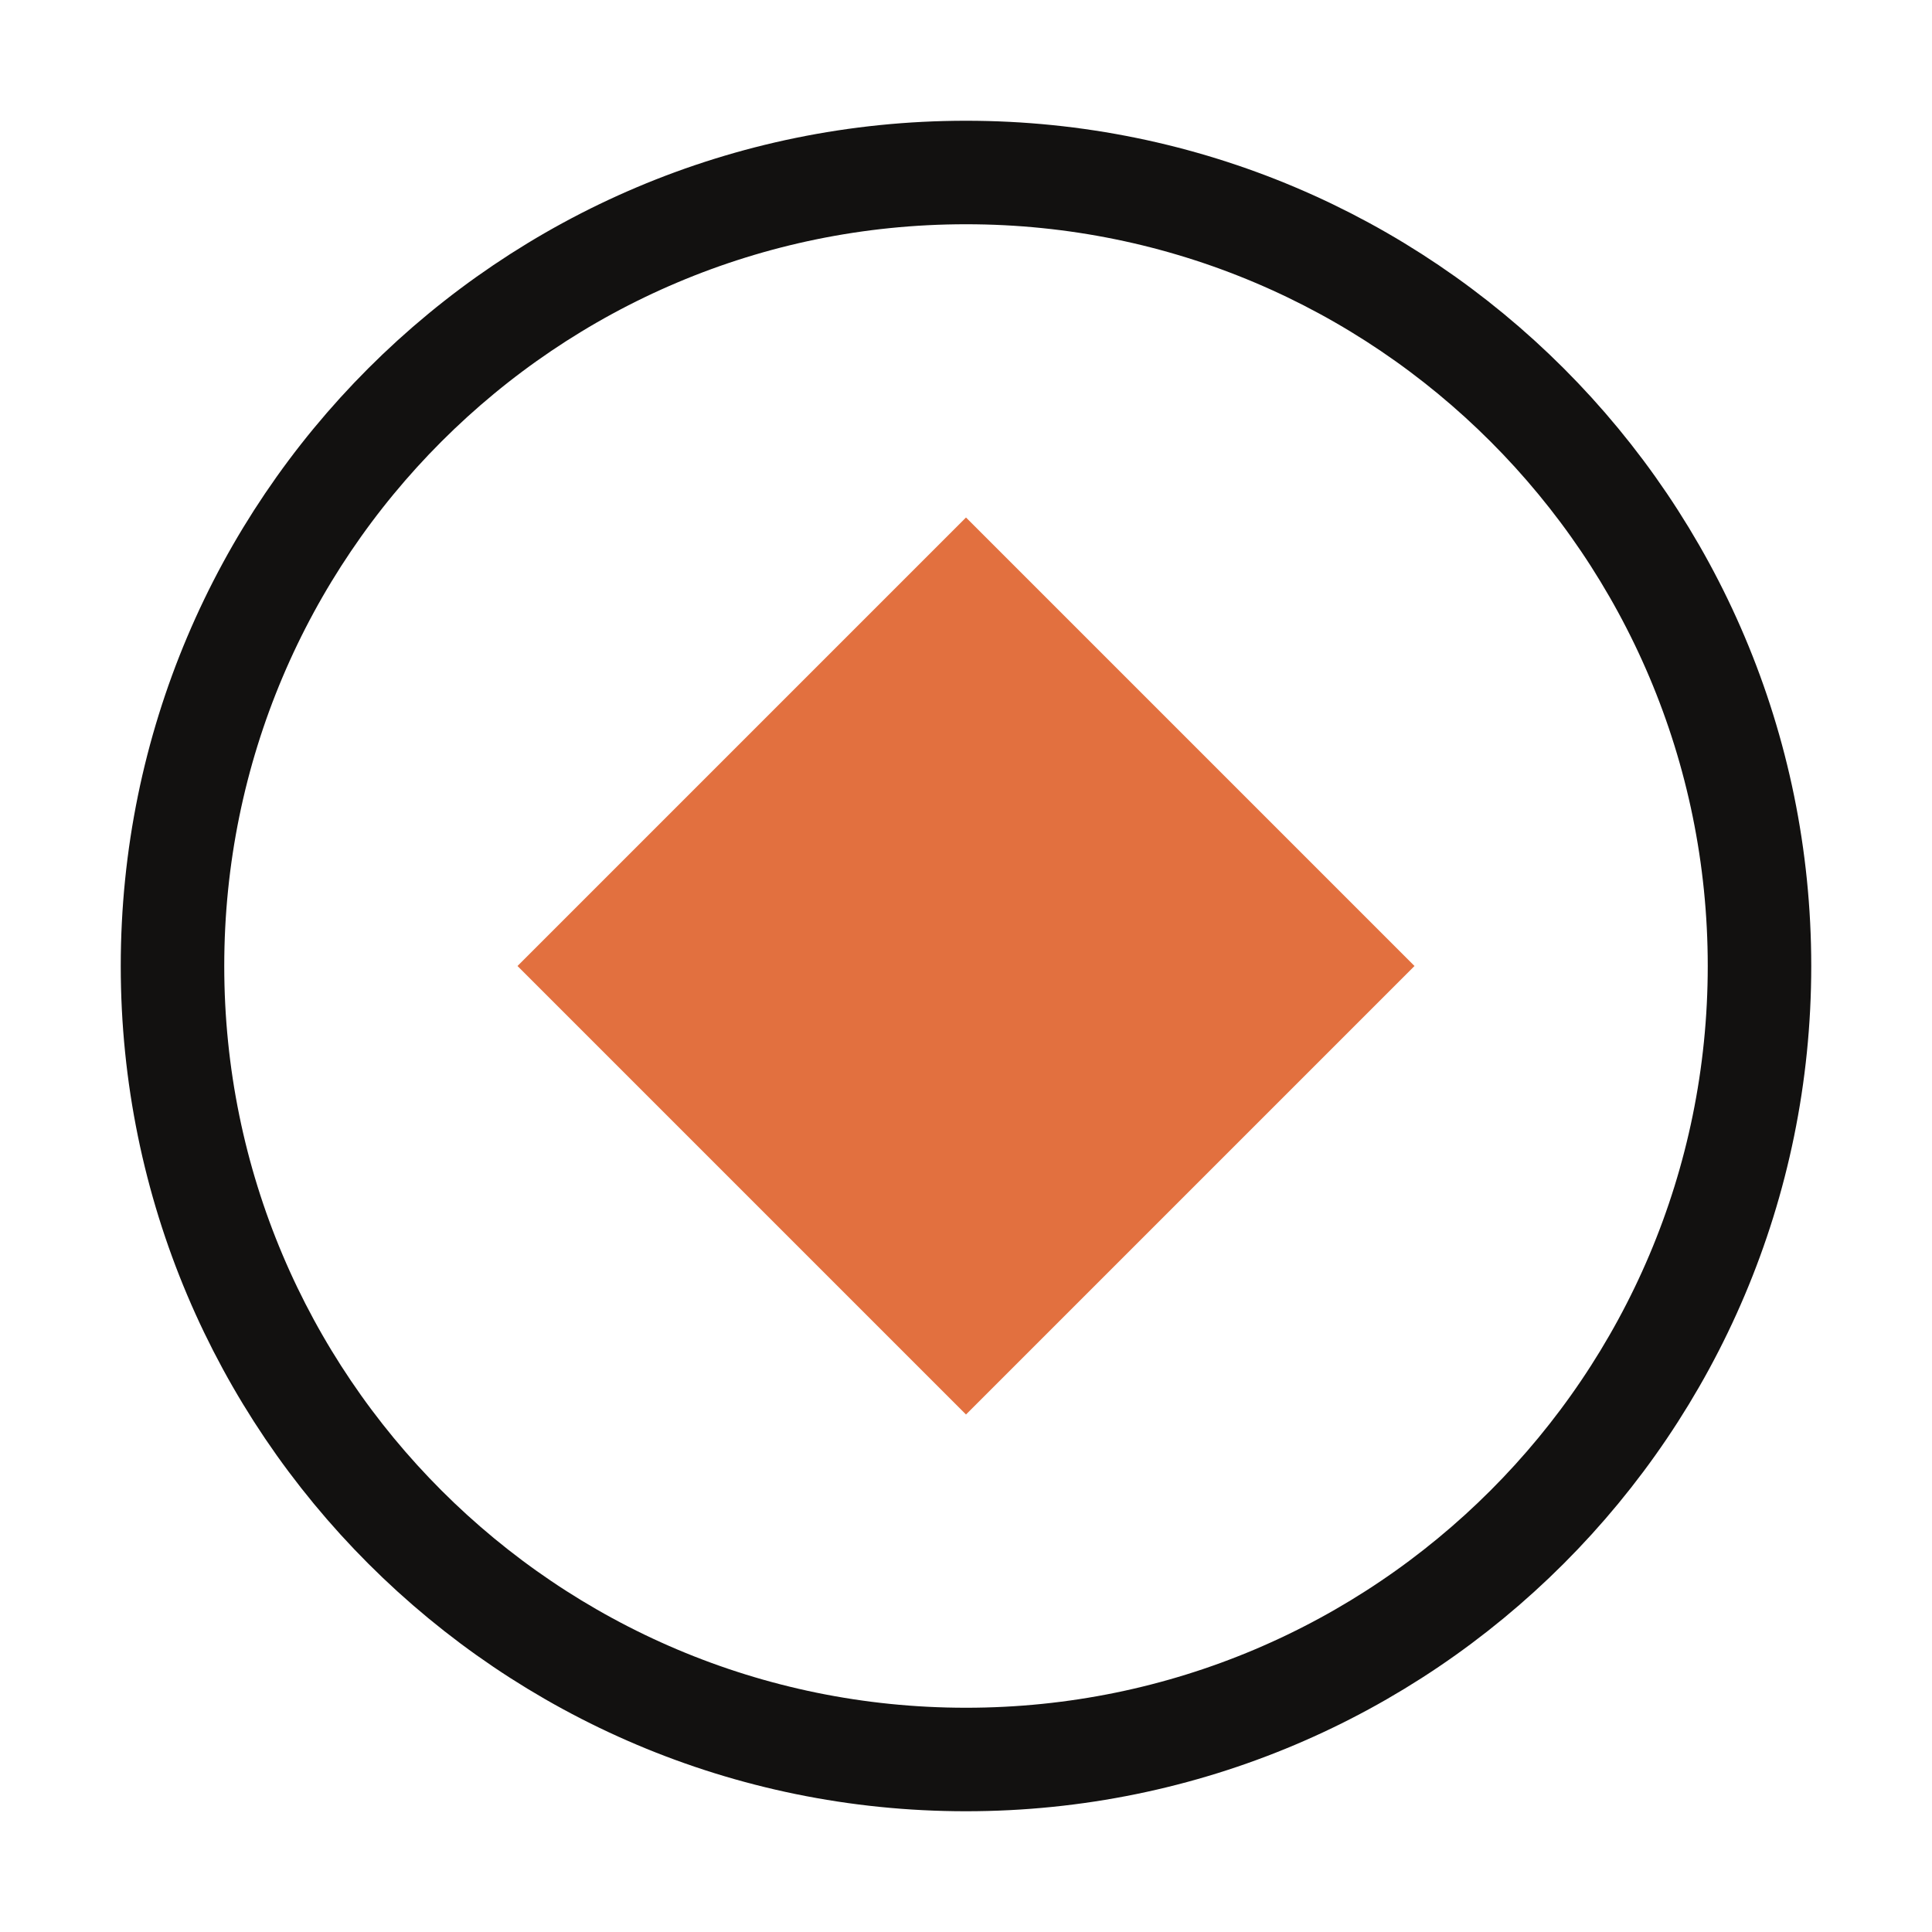
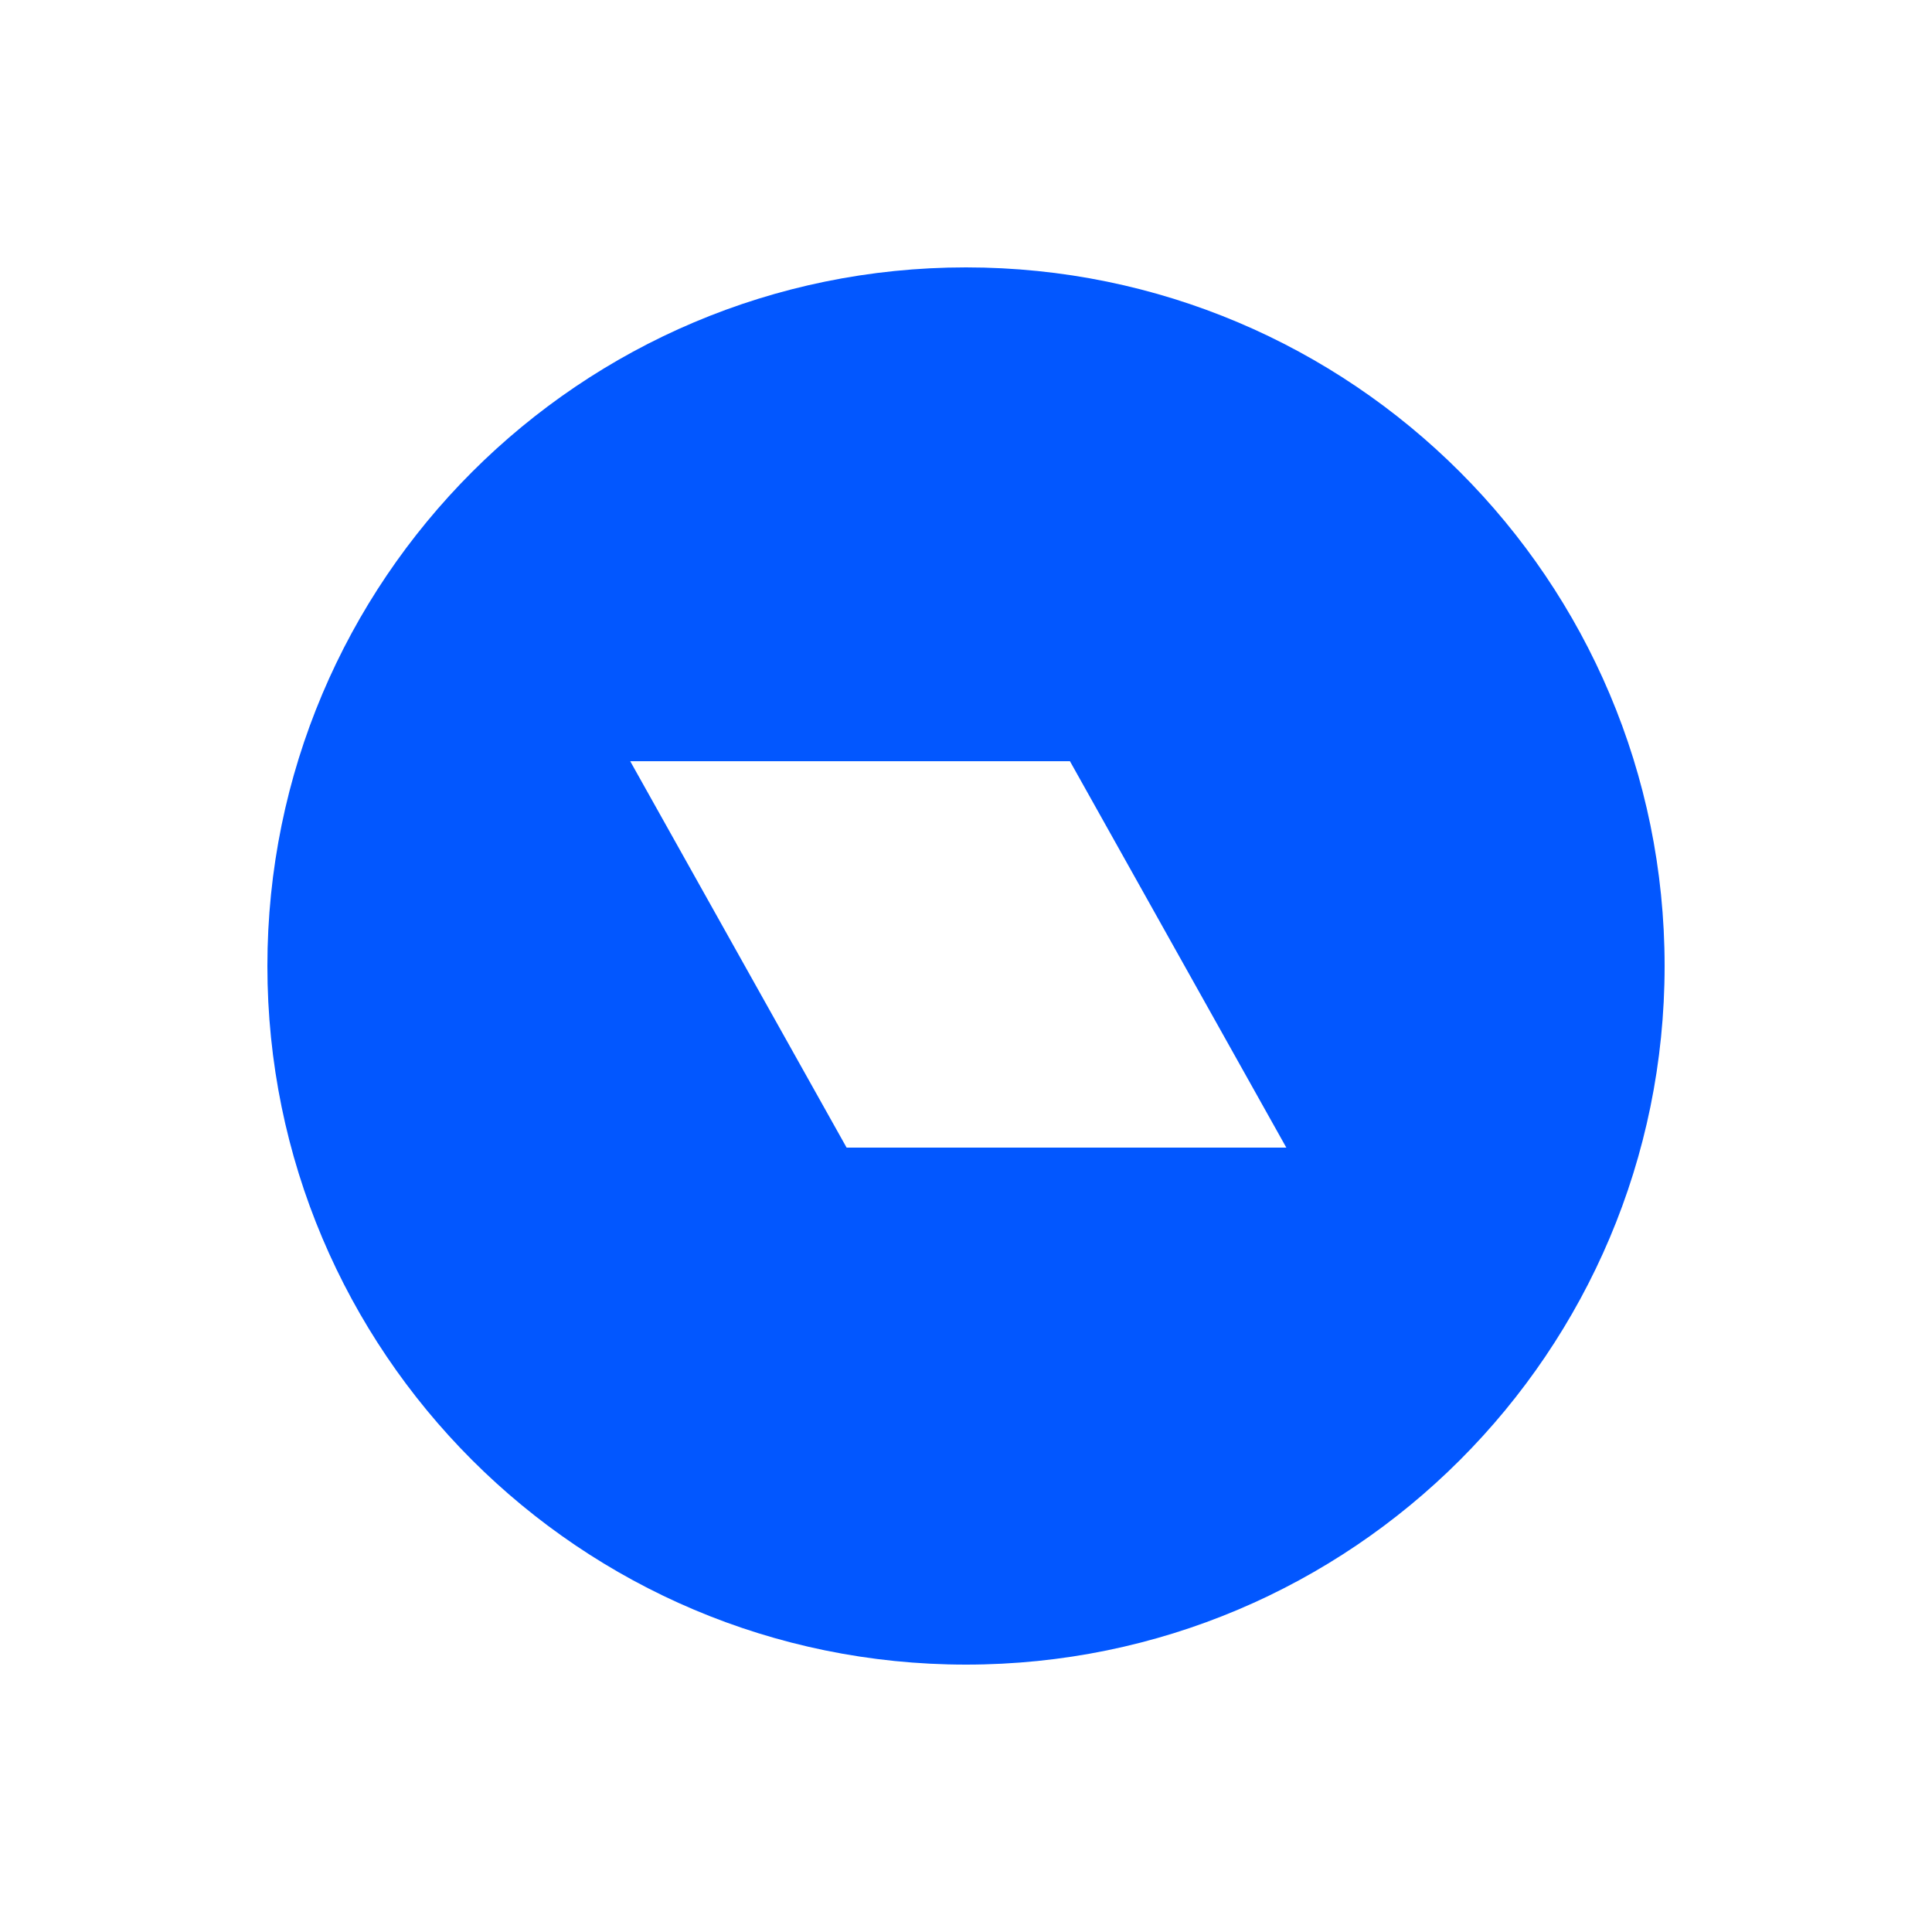
- <svg xmlns="http://www.w3.org/2000/svg" viewBox="0 0 28 28">
-   <circle cx="14" cy="14" r="11.5" fill="none" stroke="#121110" stroke-width="1.5" />
-   <path d="M14 7.5 20.5 14 14 20.5 7.5 14Z" fill="#e2703f" />
+ <svg xmlns="http://www.w3.org/2000/svg" viewBox="0 0 100 100">
+   <path fill="#0257ff" d="M86.16 50C86.16 69.97 69.97 86.16 50 86.16C30.03 86.16 13.84 69.97 13.84 50C13.84 30.03 30.03 13.84 50 13.84C69.97 13.84 86.16 30.03 86.16 50ZM32.62 39.40L43.82 59.40L66.58 59.40L55.38 39.40L32.62 39.40Z" />
</svg>
